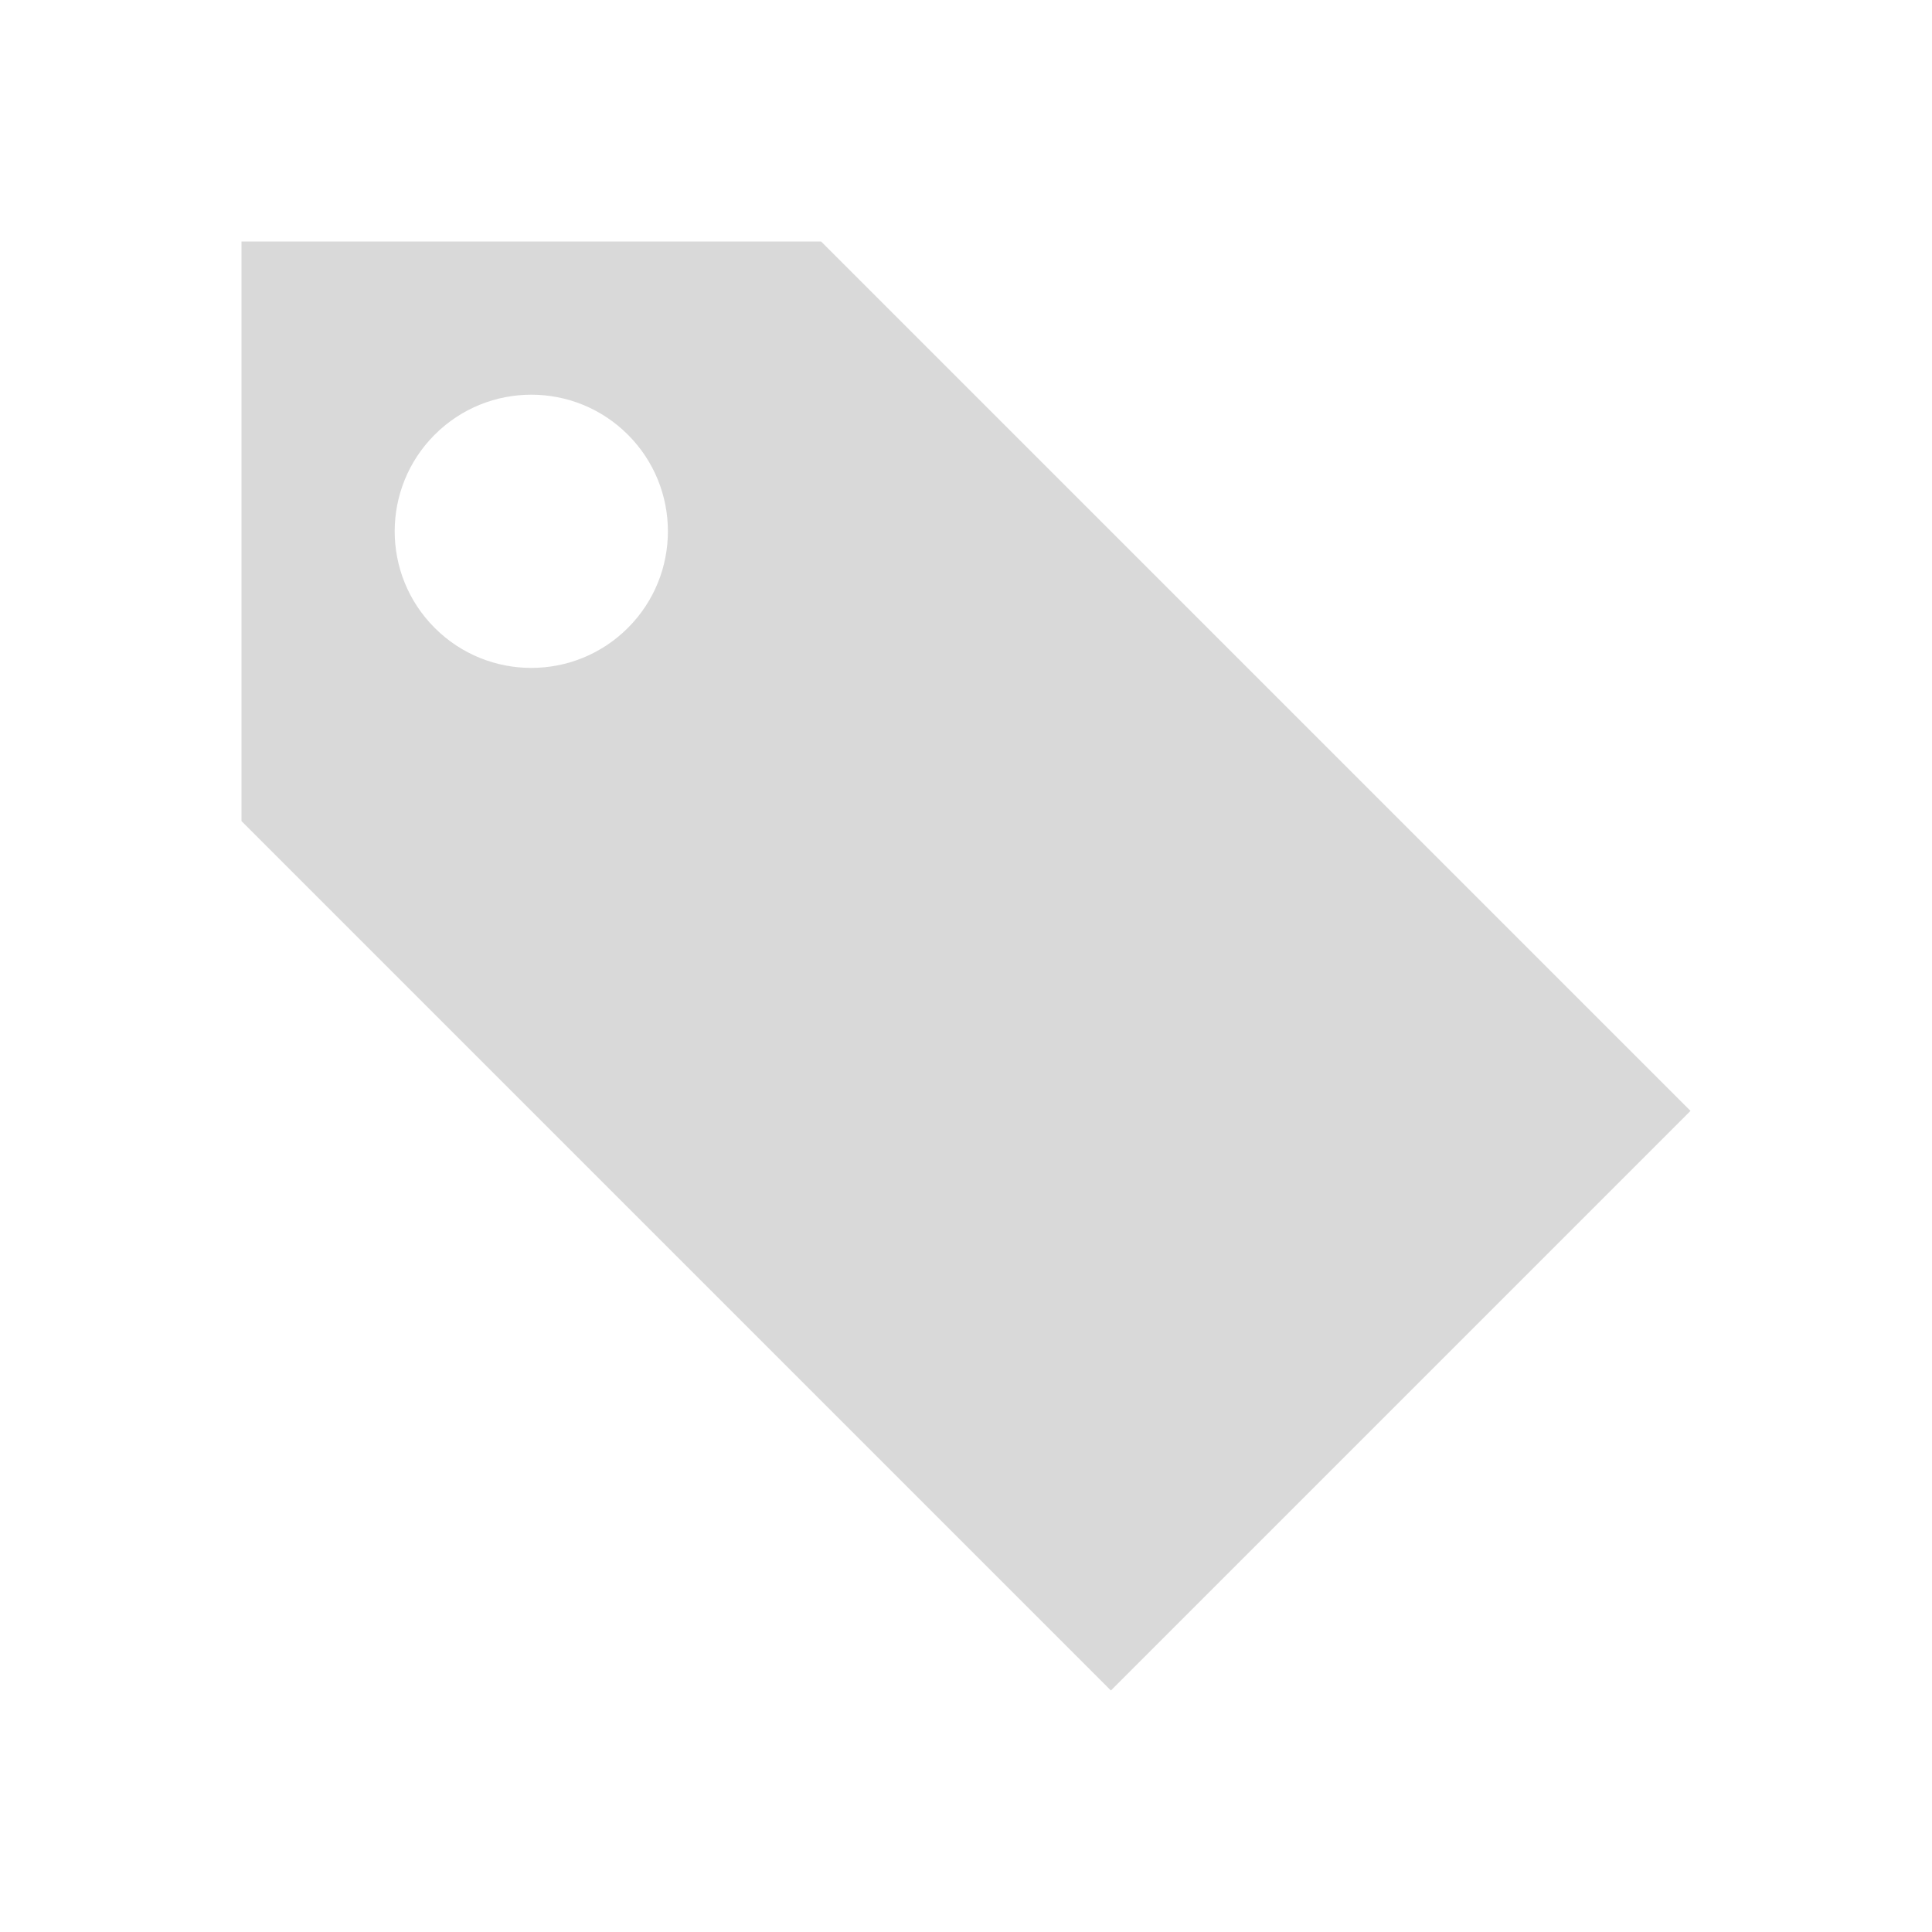
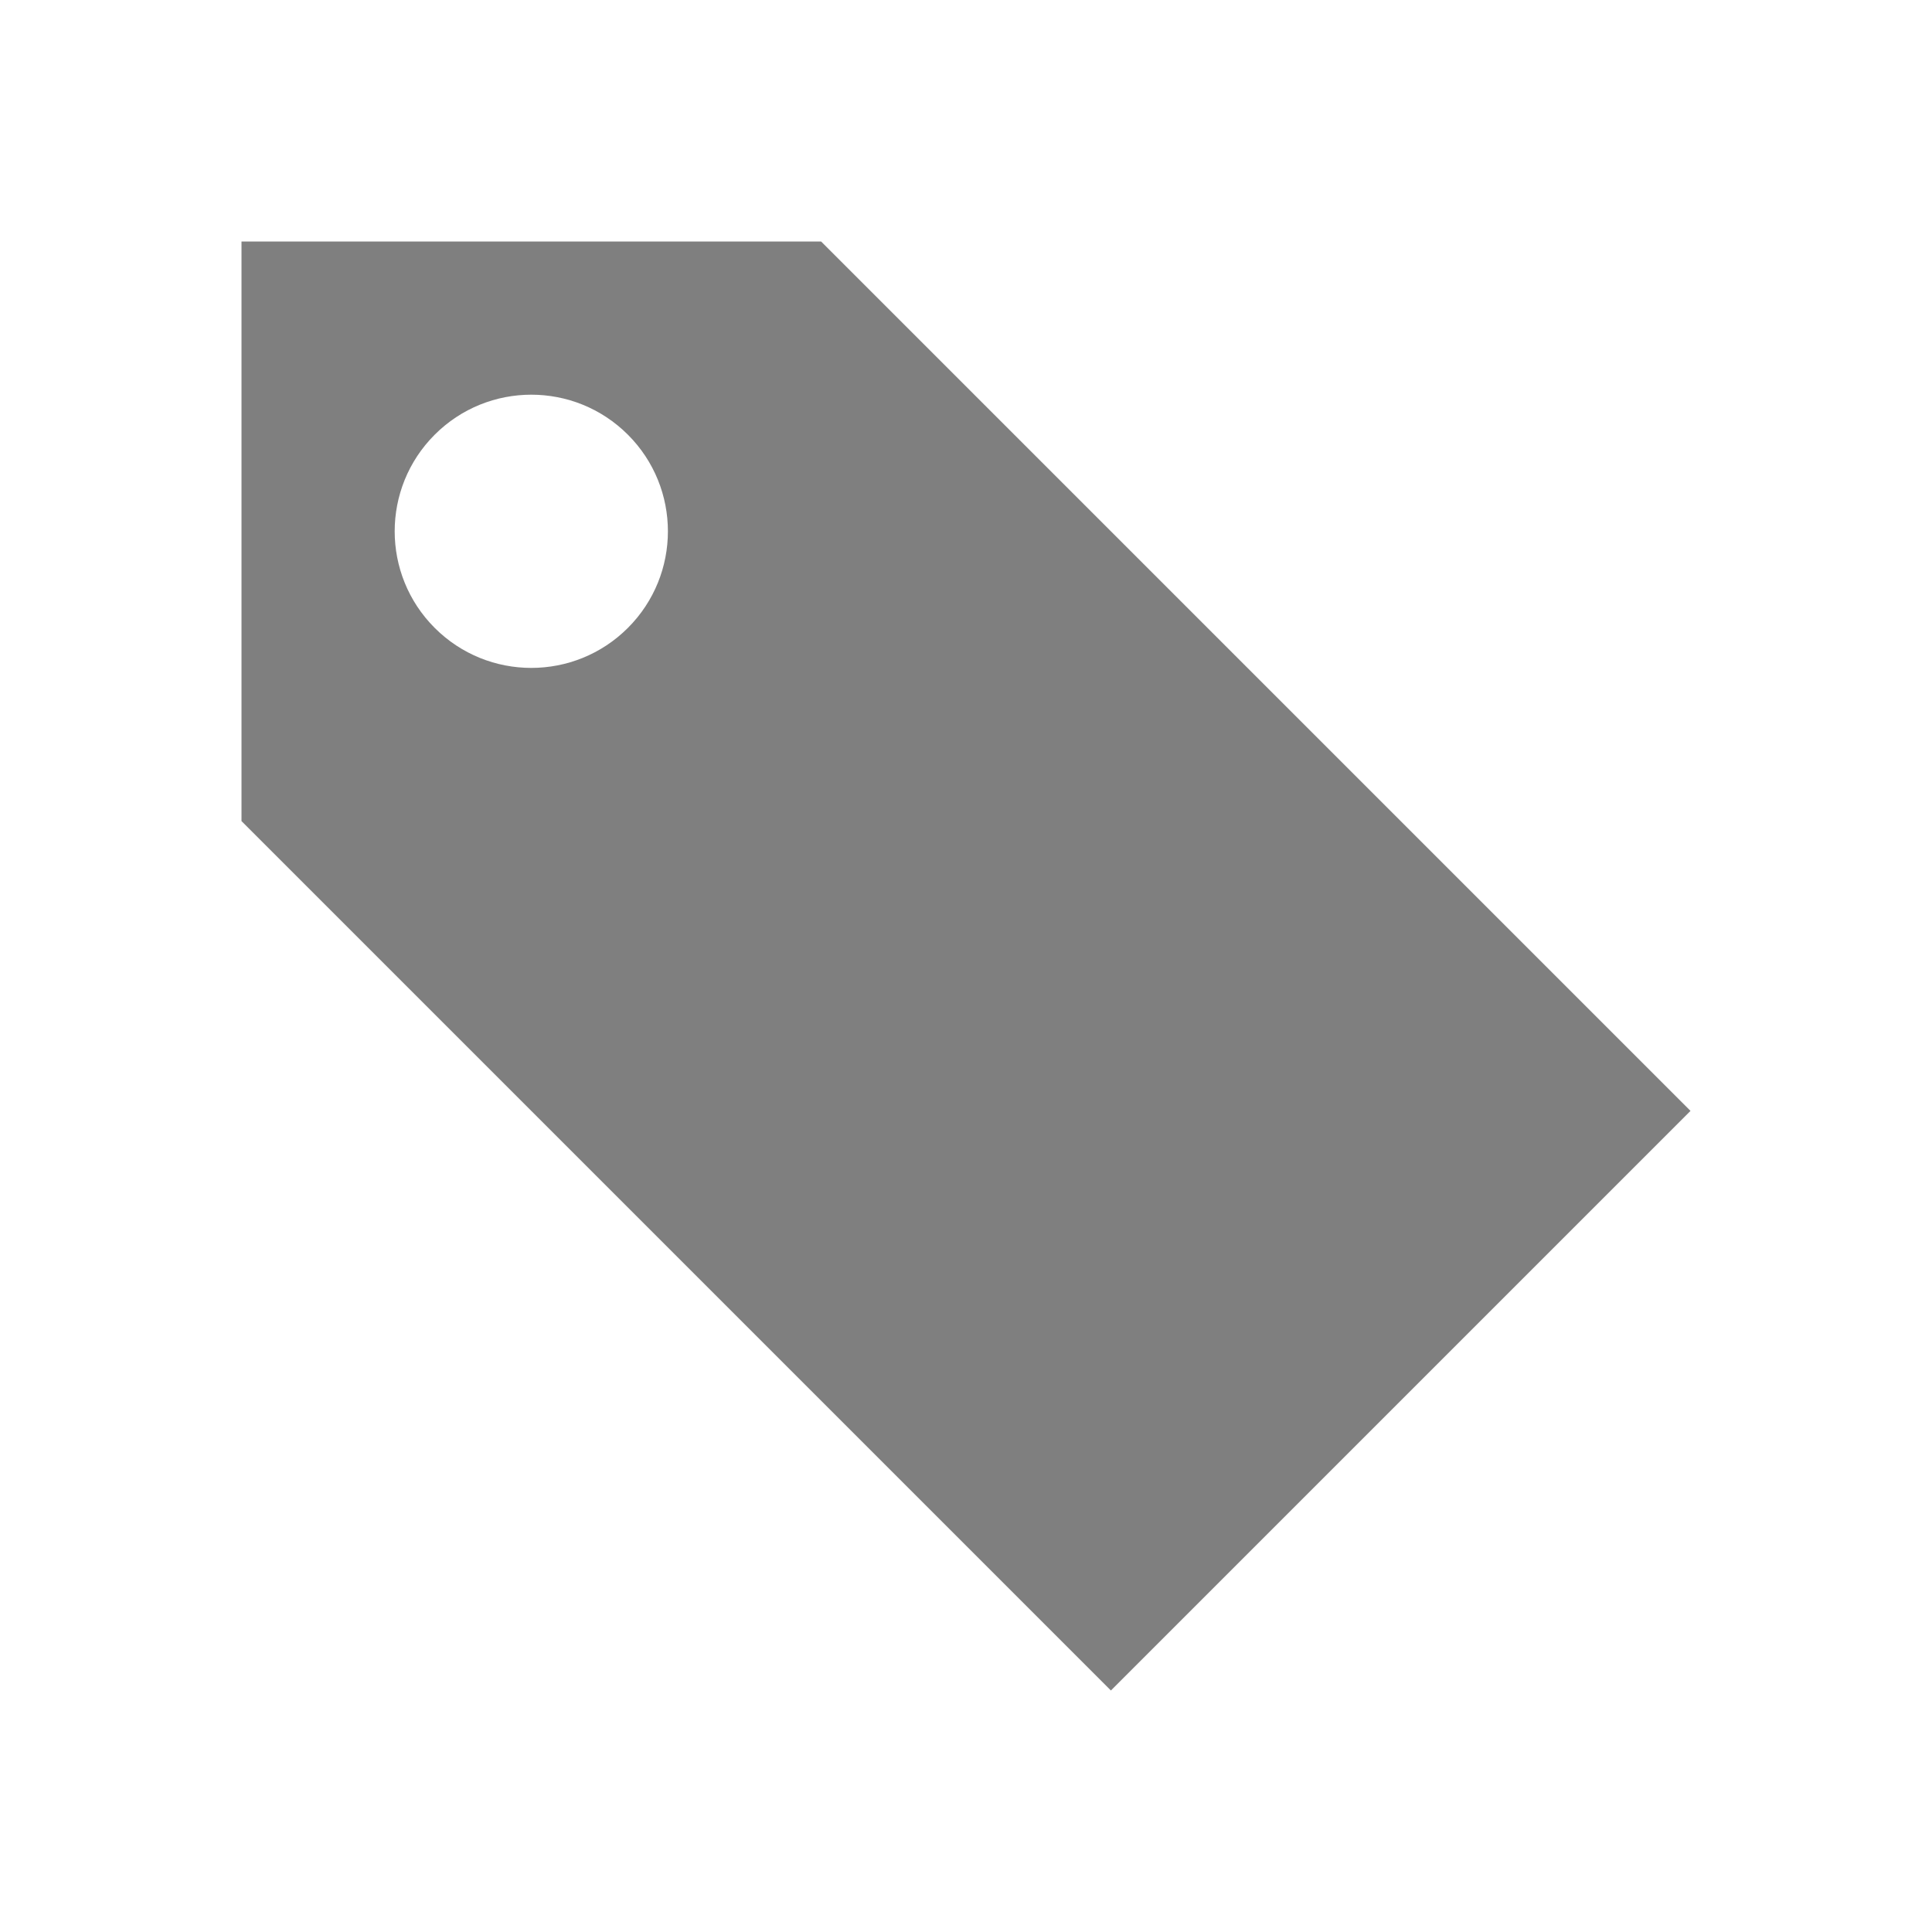
<svg xmlns="http://www.w3.org/2000/svg" version="1.1" width="512" height="512" viewBox="0 0 512 512">
-   <path d="m 217.6,64 -76.8,0 -76.8,0 0,76.8 0,76.8 L 294.4,448 448,294.4 217.6,64 z m -51.2,51.2 c 14.139,14.138 14.138,37.062 0,51.2 -14.138,14.138 -37.062,14.139 -51.2,0 -14.138,-14.138 -14.138,-37.062 0,-51.2 14.138,-14.138 37.062,-14.138 51.2,0 z" style="fill:rgba(0,0,0,.15)" />
+   <path d="m 217.6,64 -76.8,0 -76.8,0 0,76.8 0,76.8 L 294.4,448 448,294.4 217.6,64 z m -51.2,51.2 c 14.139,14.138 14.138,37.062 0,51.2 -14.138,14.138 -37.062,14.139 -51.2,0 -14.138,-14.138 -14.138,-37.062 0,-51.2 14.138,-14.138 37.062,-14.138 51.2,0 z" style="fill:rgba(0,0,0,.5)" />
</svg>
